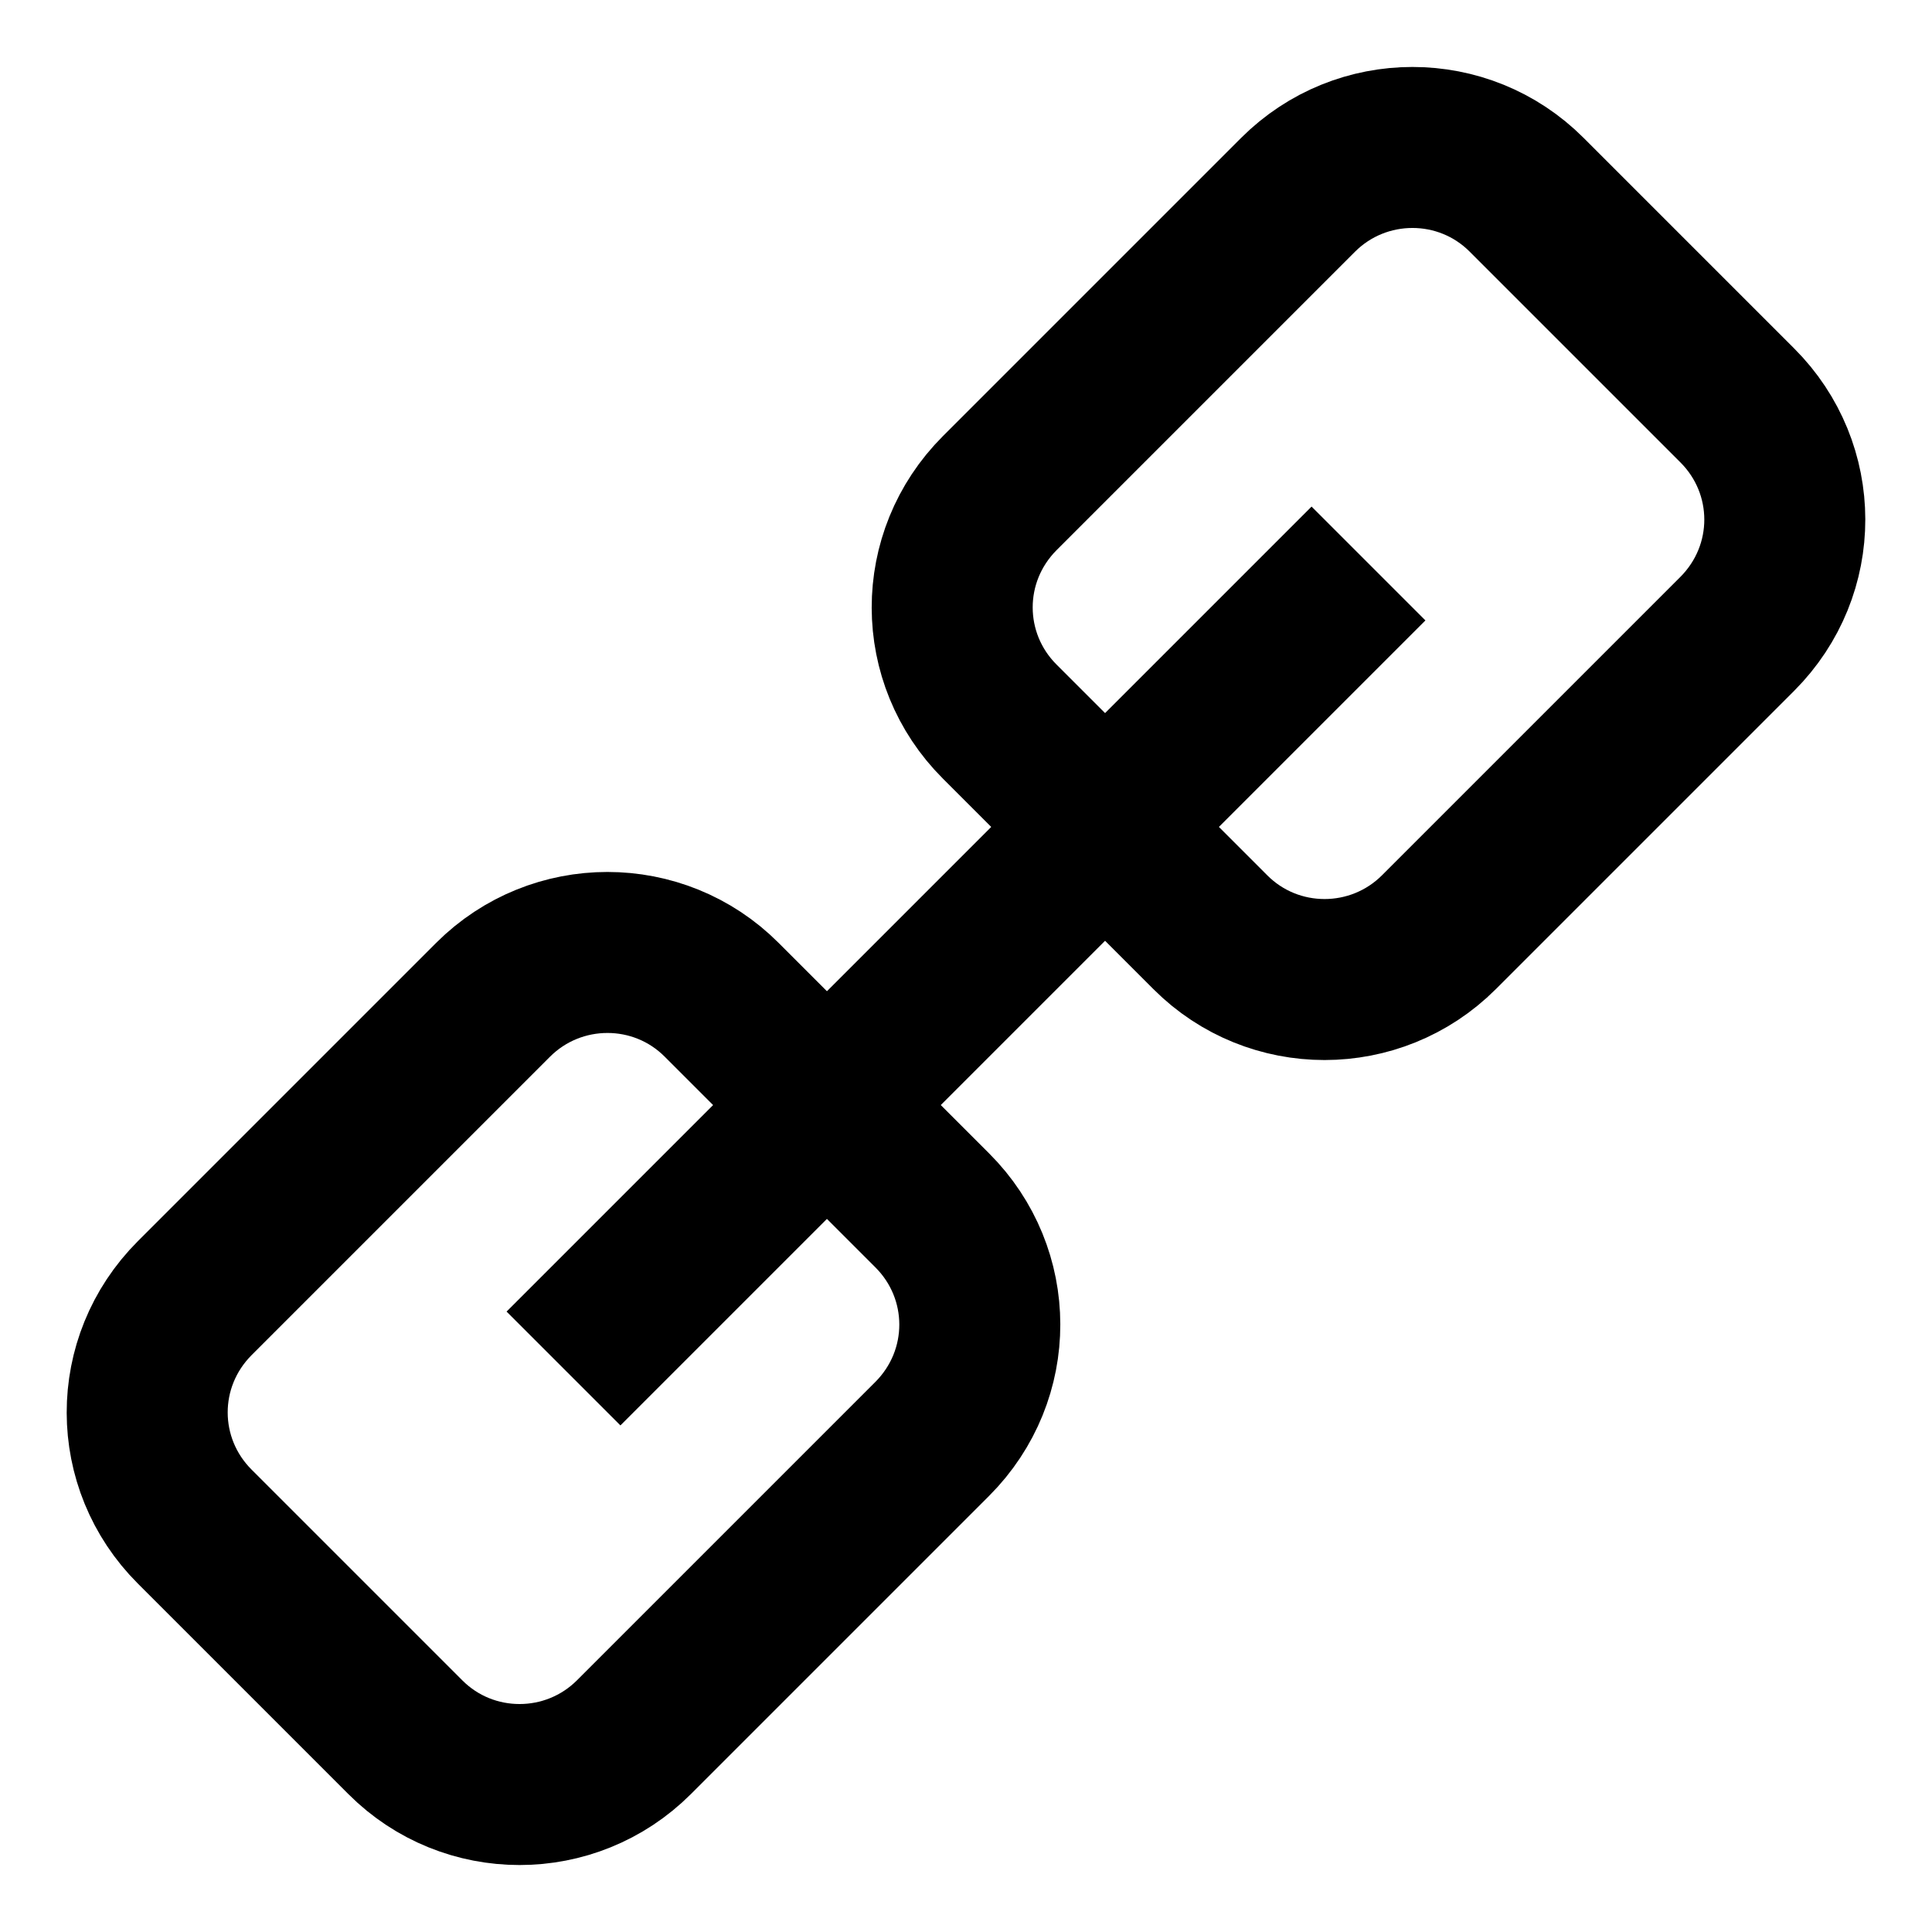
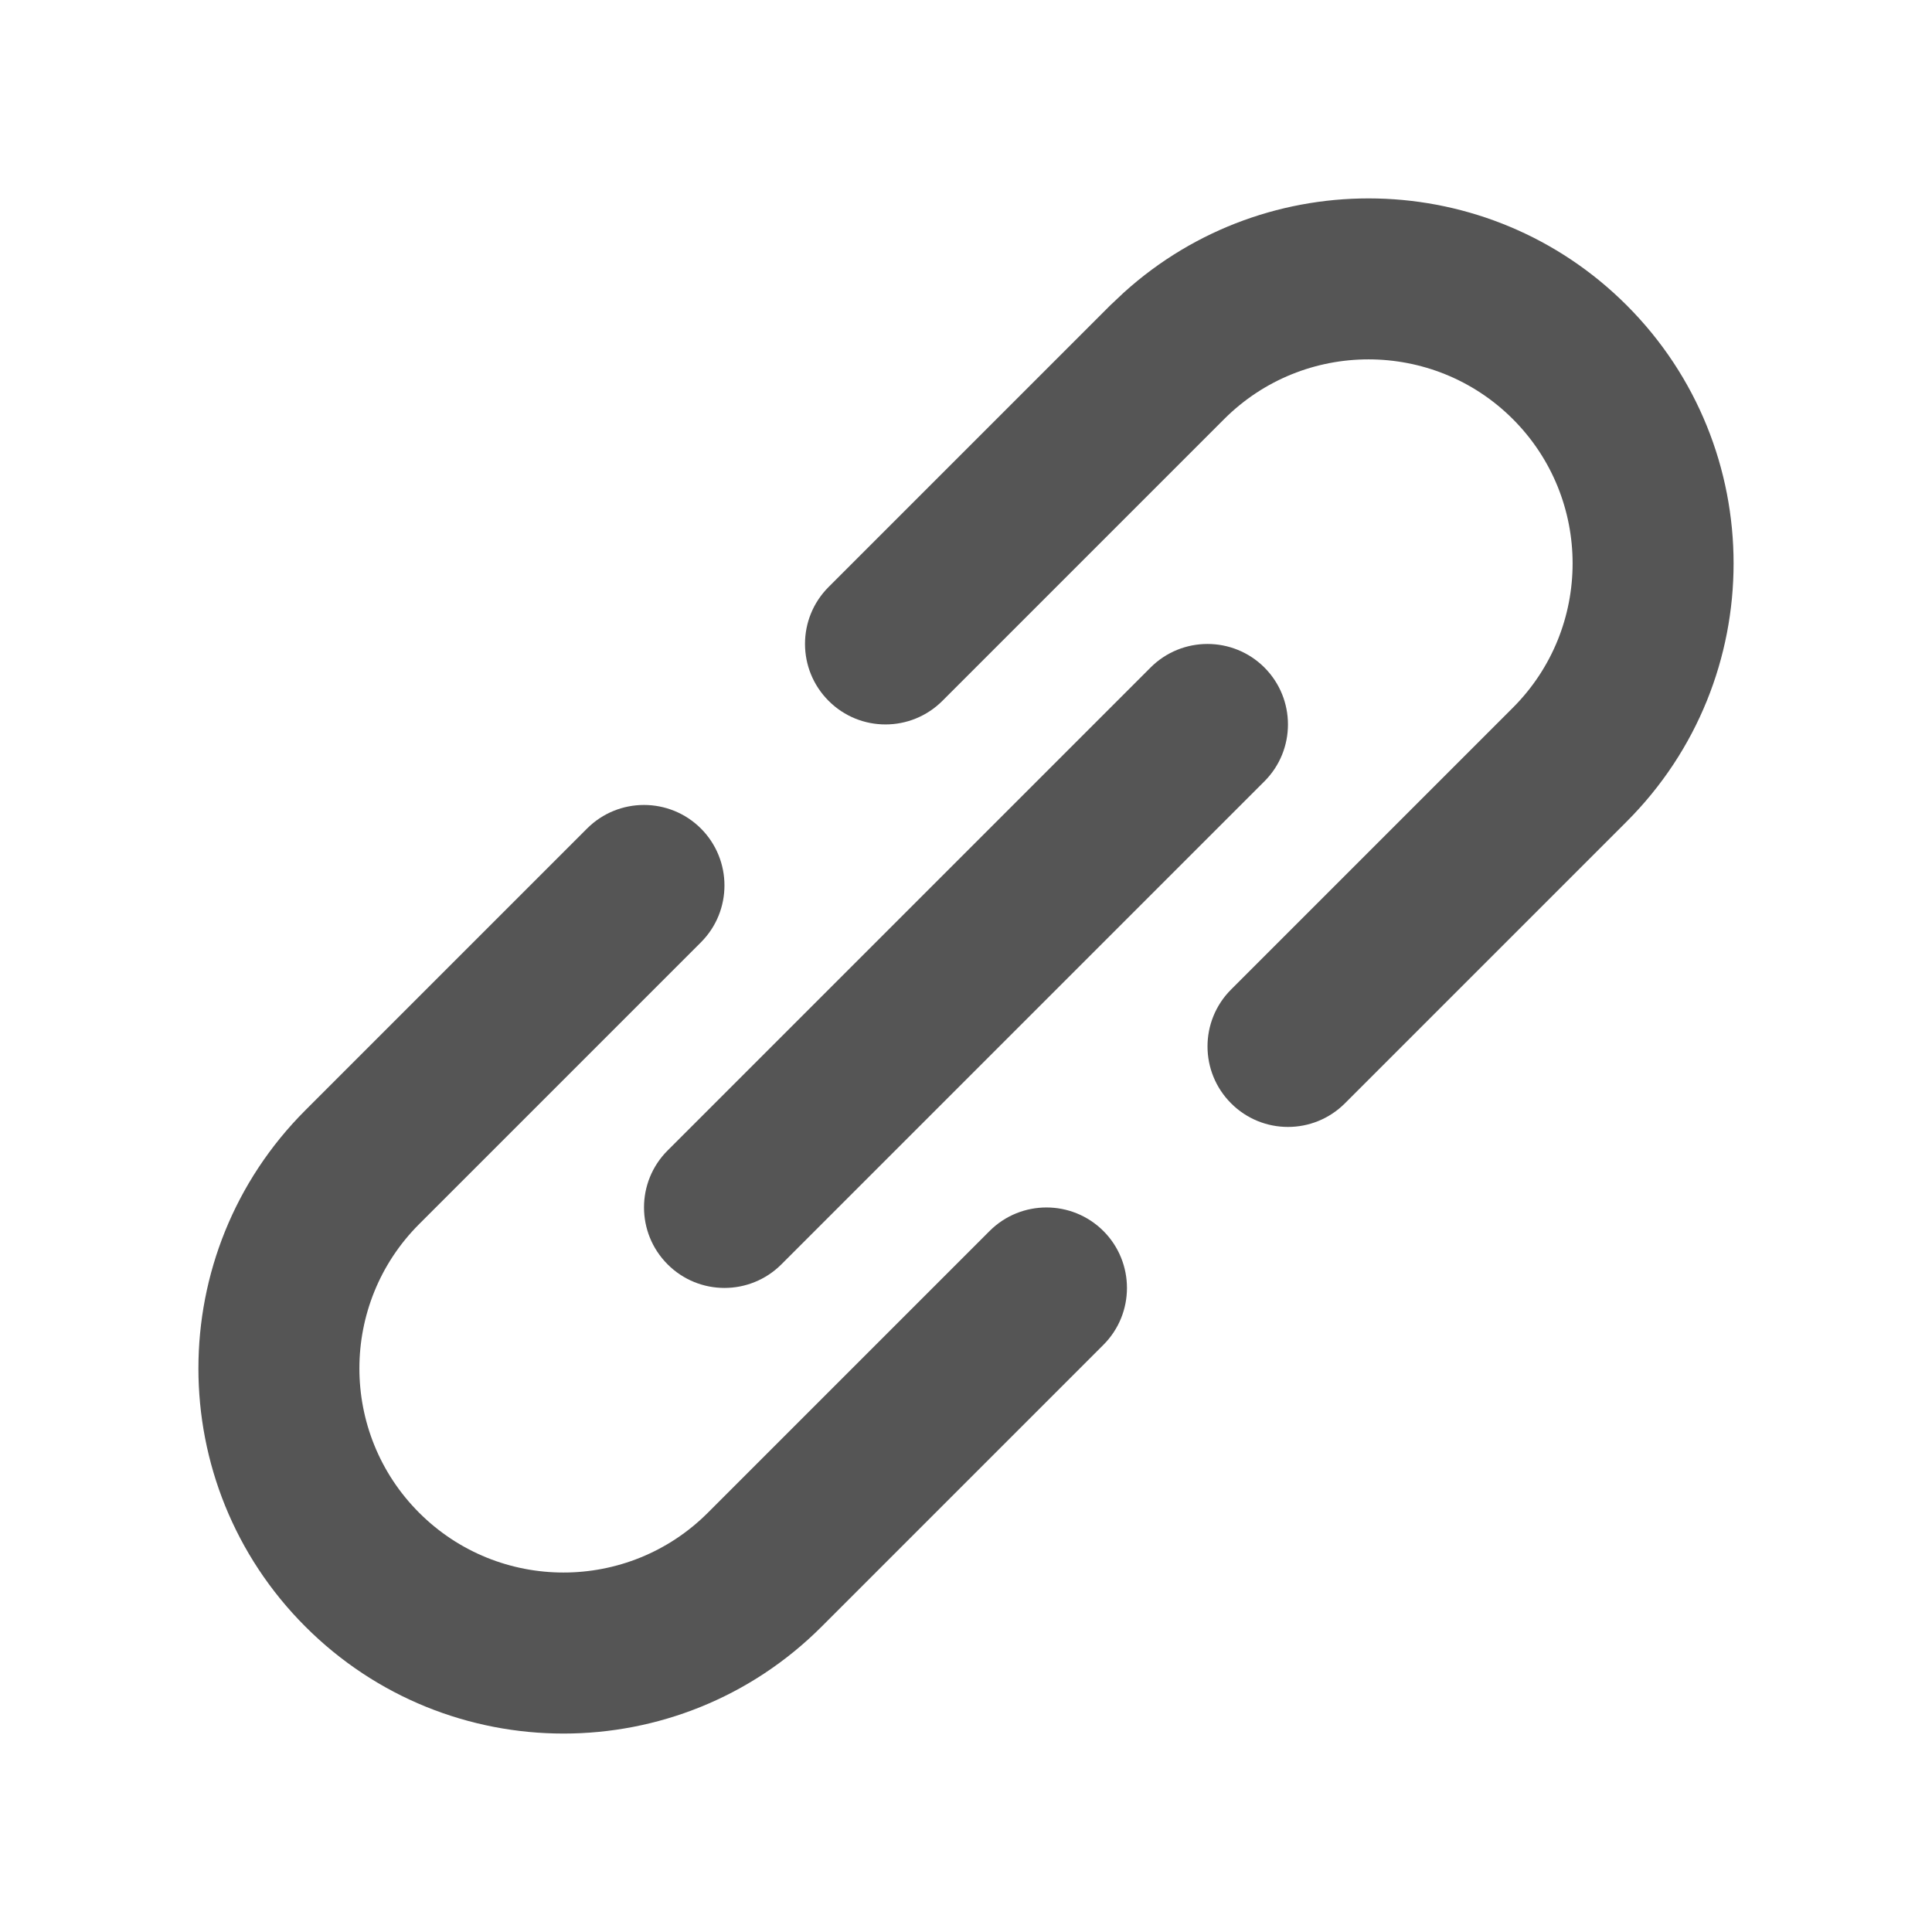
- <svg xmlns="http://www.w3.org/2000/svg" width="24" height="24" viewBox="0 0 24 24">
-   <path fill="none" stroke="#000" stroke-width="2" d="M16.125,2.42 C16.91,1.636 18.182,1.636 18.964,2.419 L21.581,5.036 C22.365,5.819 22.372,7.082 21.58,7.875 L17.875,11.58 C17.09,12.364 15.818,12.364 15.036,11.581 L12.419,8.964 C11.635,8.181 11.628,6.918 12.42,6.125 L16.125,2.42 Z M6.125,12.42 C6.91,11.636 8.182,11.636 8.964,12.419 L11.581,15.036 C12.365,15.819 12.372,17.082 11.58,17.875 L7.875,21.58 C7.09,22.364 5.818,22.364 5.036,21.581 L2.419,18.964 C1.635,18.181 1.628,16.918 2.42,16.125 L6.125,12.42 Z M7,17 L17,7" />
+ <svg xmlns="http://www.w3.org/2000/svg" width="24" height="24" viewBox="0 0 24 24" fill="none">
+   <path d="M7.293 10.292C7.683 9.902 8.316 9.902 8.707 10.292C9.097 10.683 9.097 11.316 8.707 11.706L5.207 15.206C4.217 16.196 4.217 17.802 5.207 18.792C6.197 19.782 7.803 19.782 8.793 18.792L12.293 15.292C12.683 14.902 13.316 14.902 13.707 15.292C14.097 15.683 14.097 16.316 13.707 16.706L10.207 20.206C8.436 21.978 5.564 21.978 3.793 20.206C2.022 18.435 2.022 15.563 3.793 13.792L7.293 10.292Z" fill="#555555" />
+   <path d="M14.293 8.292C14.683 7.902 15.316 7.902 15.707 8.292C16.097 8.683 16.097 9.316 15.707 9.706L9.707 15.706C9.316 16.097 8.683 16.097 8.293 15.706C7.903 15.316 7.902 14.683 8.293 14.292L14.293 8.292Z" fill="#555555" />
+   <path d="M13.963 3.632C15.743 2.024 18.491 2.077 20.207 3.792C21.978 5.563 21.978 8.435 20.207 10.206L16.707 13.706C16.316 14.097 15.683 14.097 15.293 13.706C14.903 13.316 14.902 12.683 15.293 12.292L18.793 8.792C19.783 7.802 19.783 6.196 18.793 5.206C17.803 4.217 16.197 4.217 15.207 5.206L11.707 8.706C11.316 9.097 10.683 9.097 10.293 8.706C9.903 8.316 9.902 7.683 10.293 7.292L13.793 3.792L13.963 3.632Z" fill="#555555" />
</svg>
